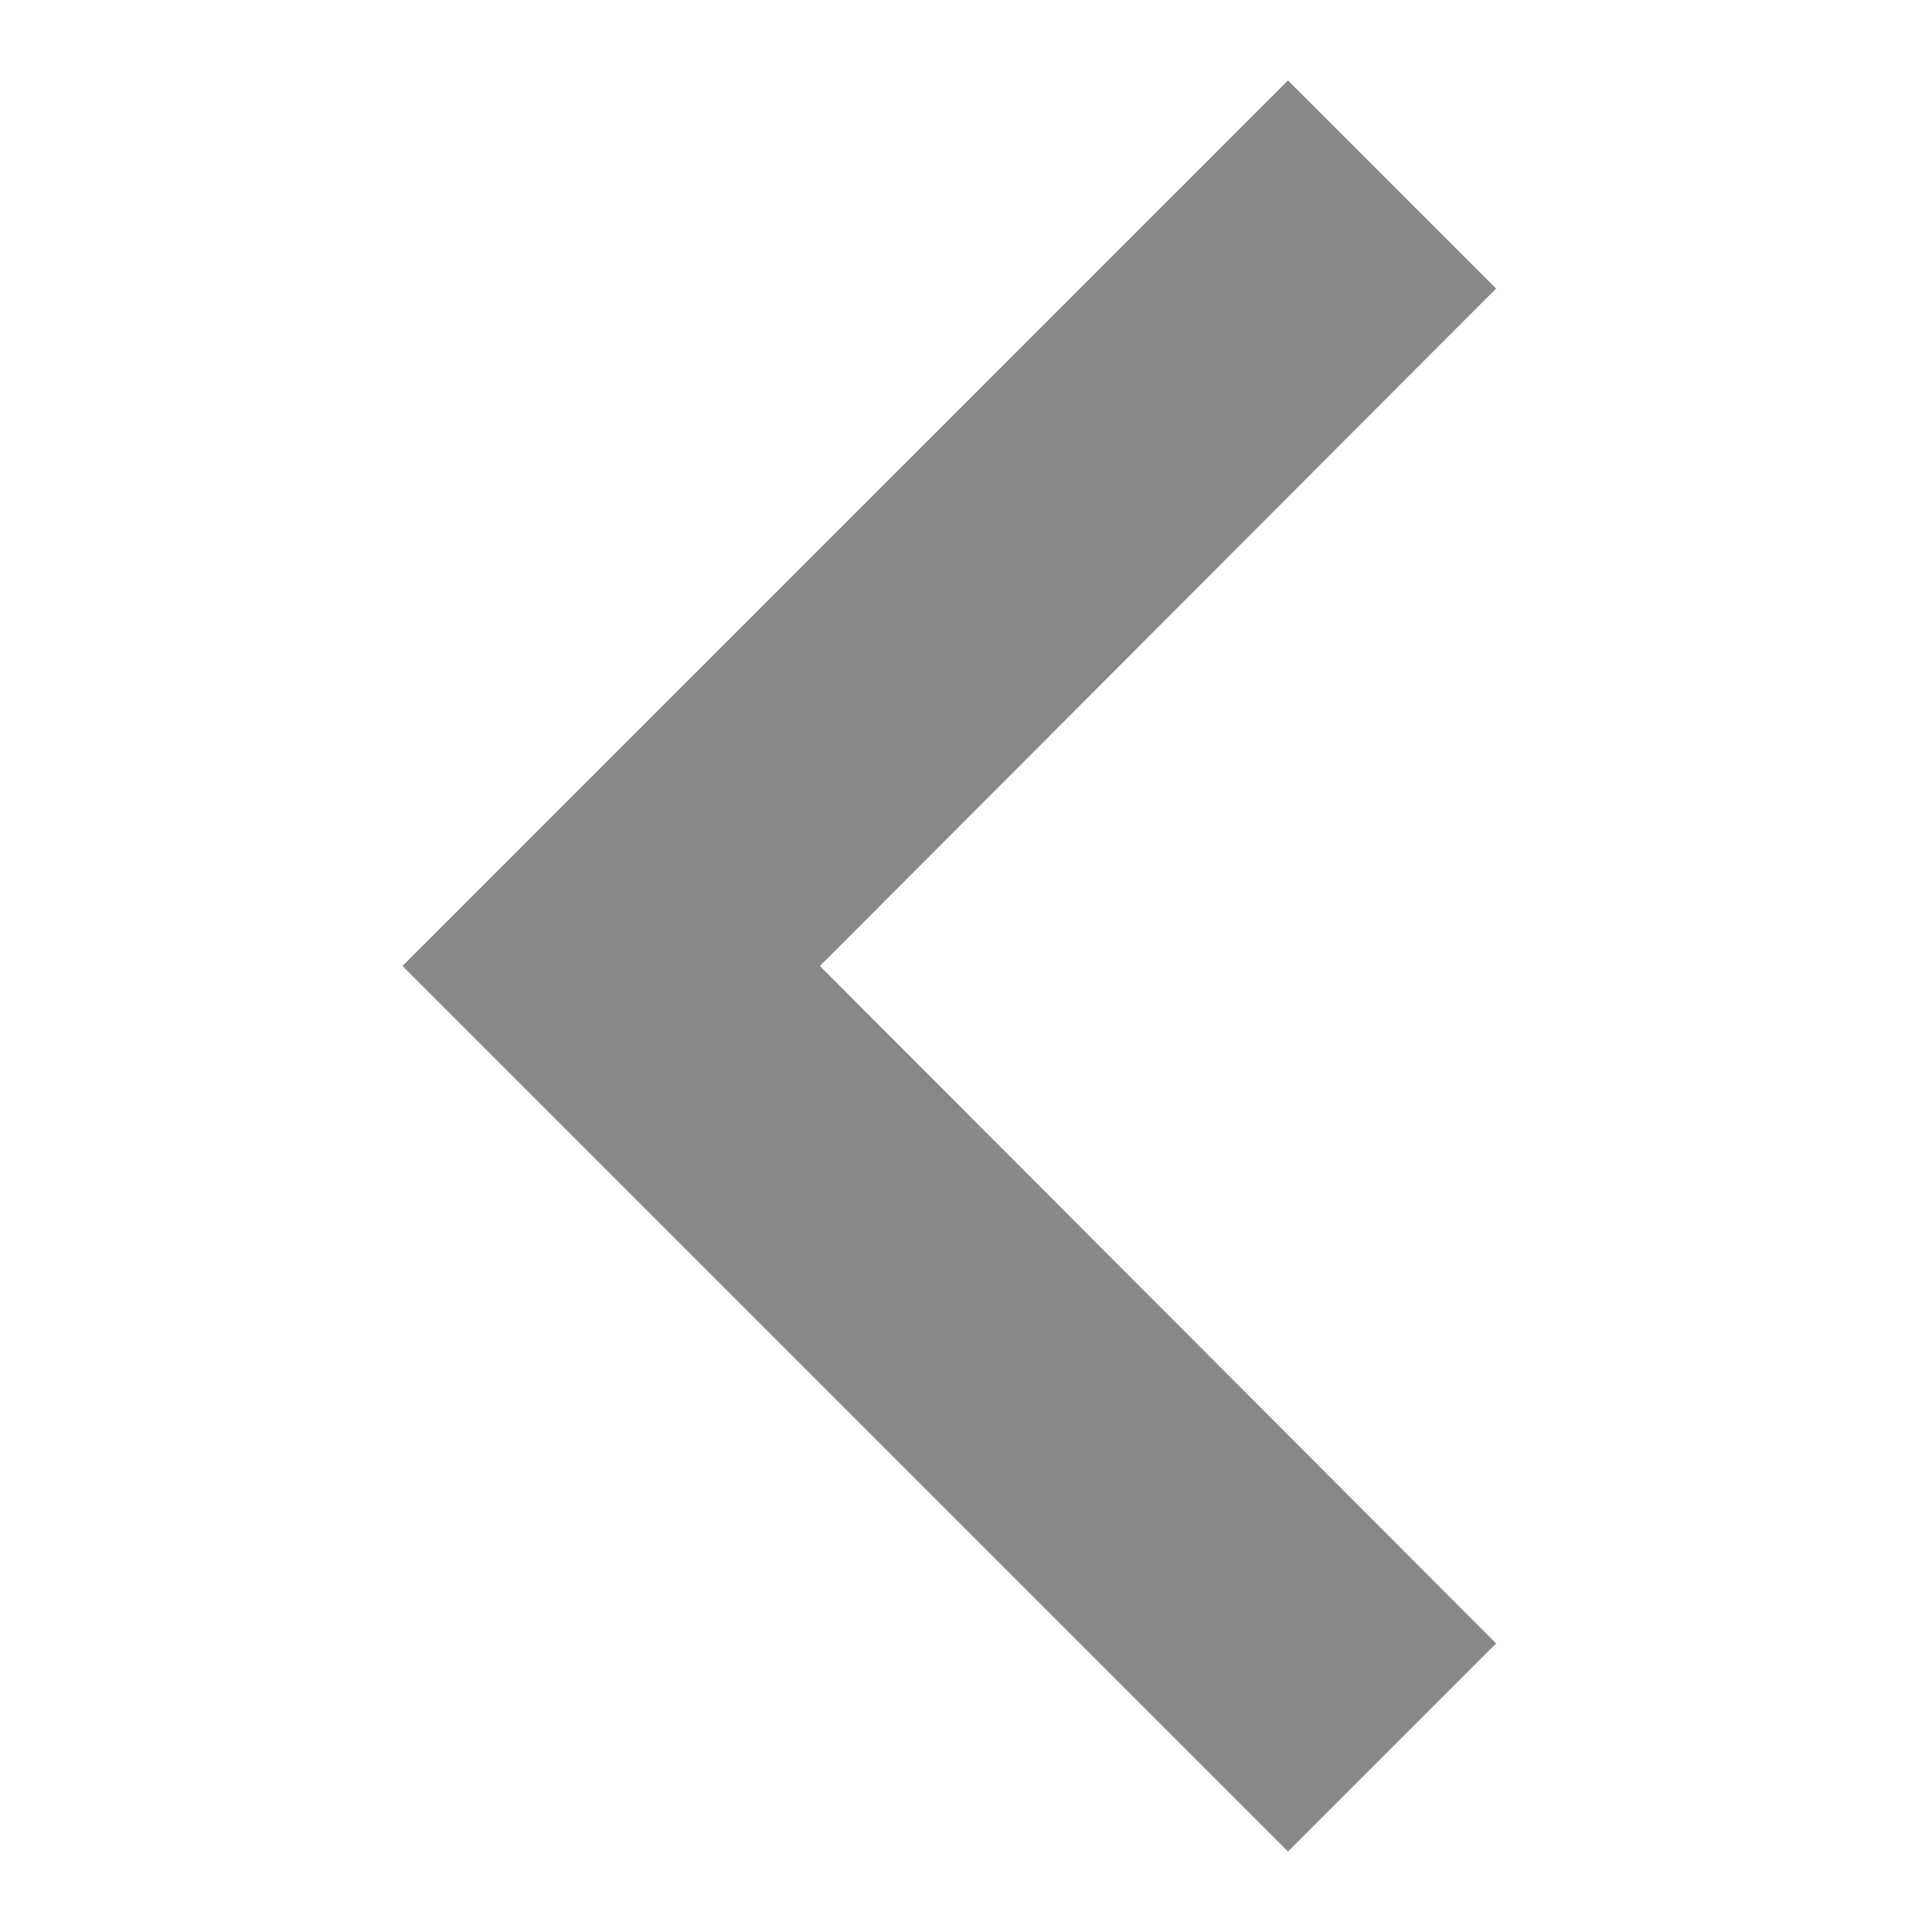
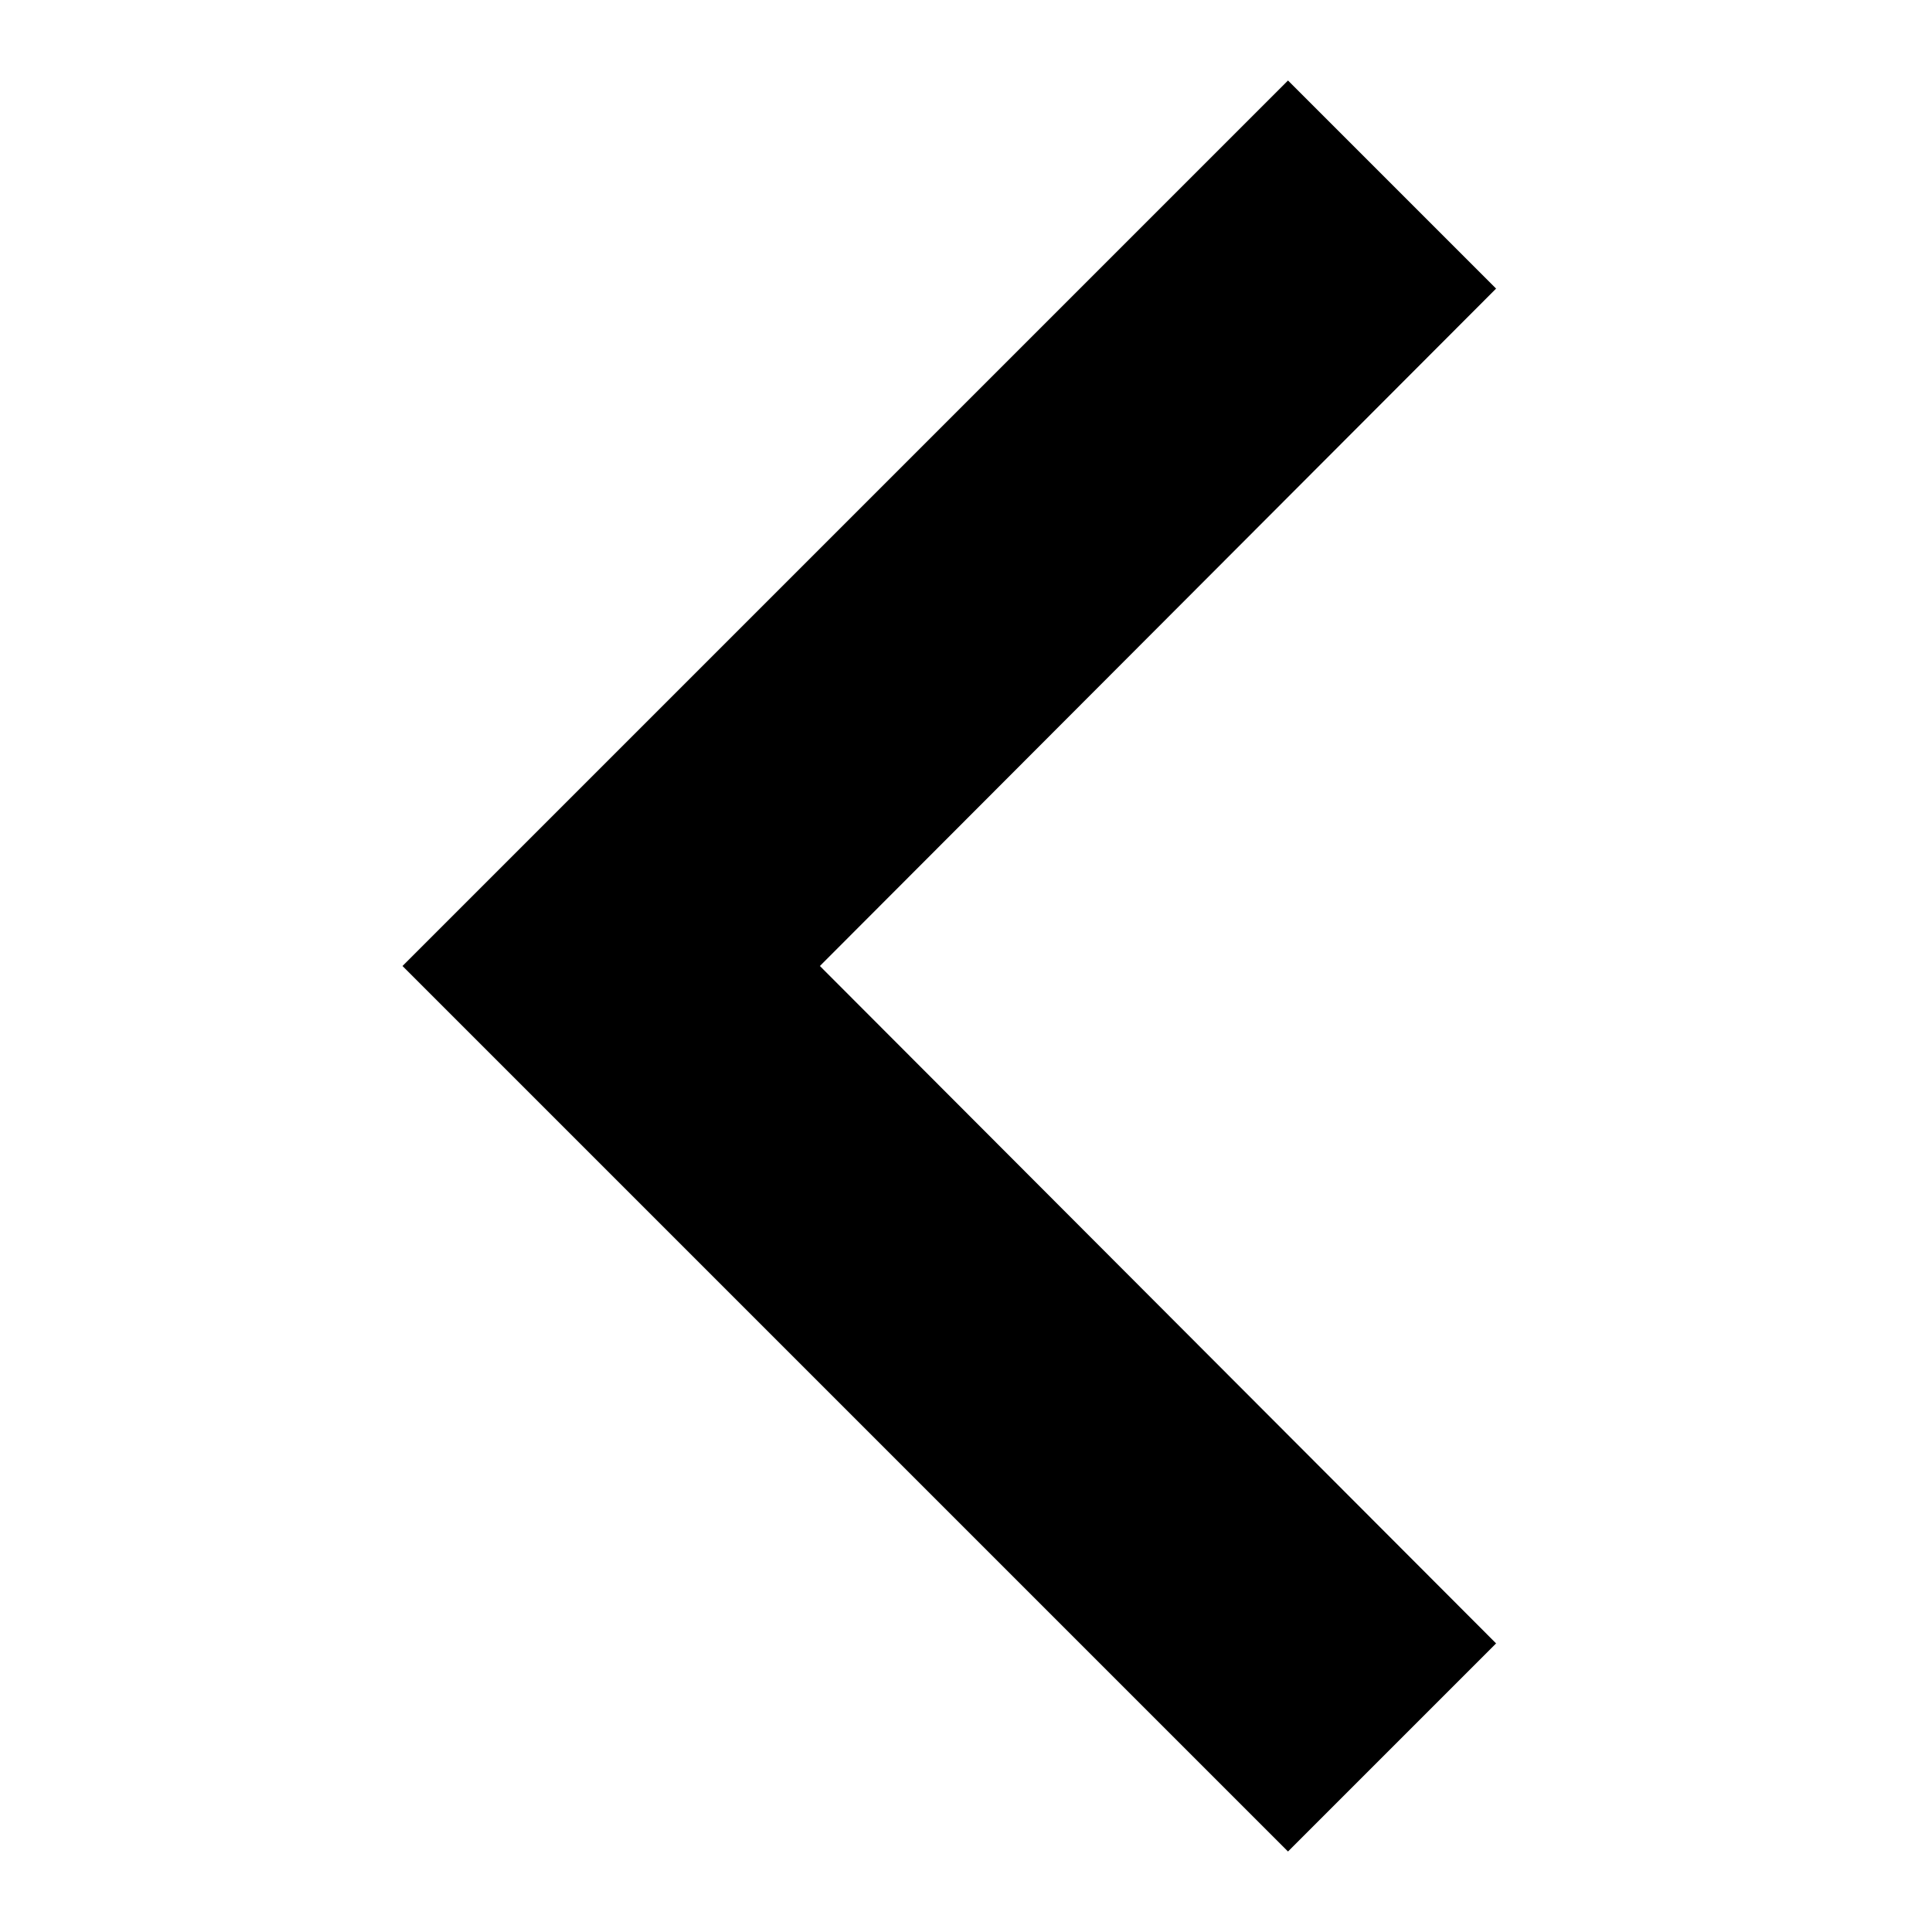
- <svg xmlns="http://www.w3.org/2000/svg" id="icon_right_arrowhead" width="24" height="24" viewBox="0 0 24 24">
-   <path id="Icon_material-keyboard-arrow-left" data-name="Icon material-keyboard-arrow-left" d="M25.585,27.665l-8.4-8.415,8.4-8.415L23,8.25l-11,11,11,11Z" transform="translate(-7 -7.25)" fill="#888889" />
+ <svg xmlns="http://www.w3.org/2000/svg" id="icon_right_arrowhead" width="100%" height="100%" viewBox="0 0 24 24">
+   <path id="Icon_material-keyboard-arrow-left" data-name="Icon material-keyboard-arrow-left" d="M25.585,27.665l-8.4-8.415,8.4-8.415L23,8.25l-11,11,11,11Z" transform="translate(-7 -7.25)" />
  <rect id="Rectangle_2074" data-name="Rectangle 2074" width="24" height="24" fill="none" />
</svg>
